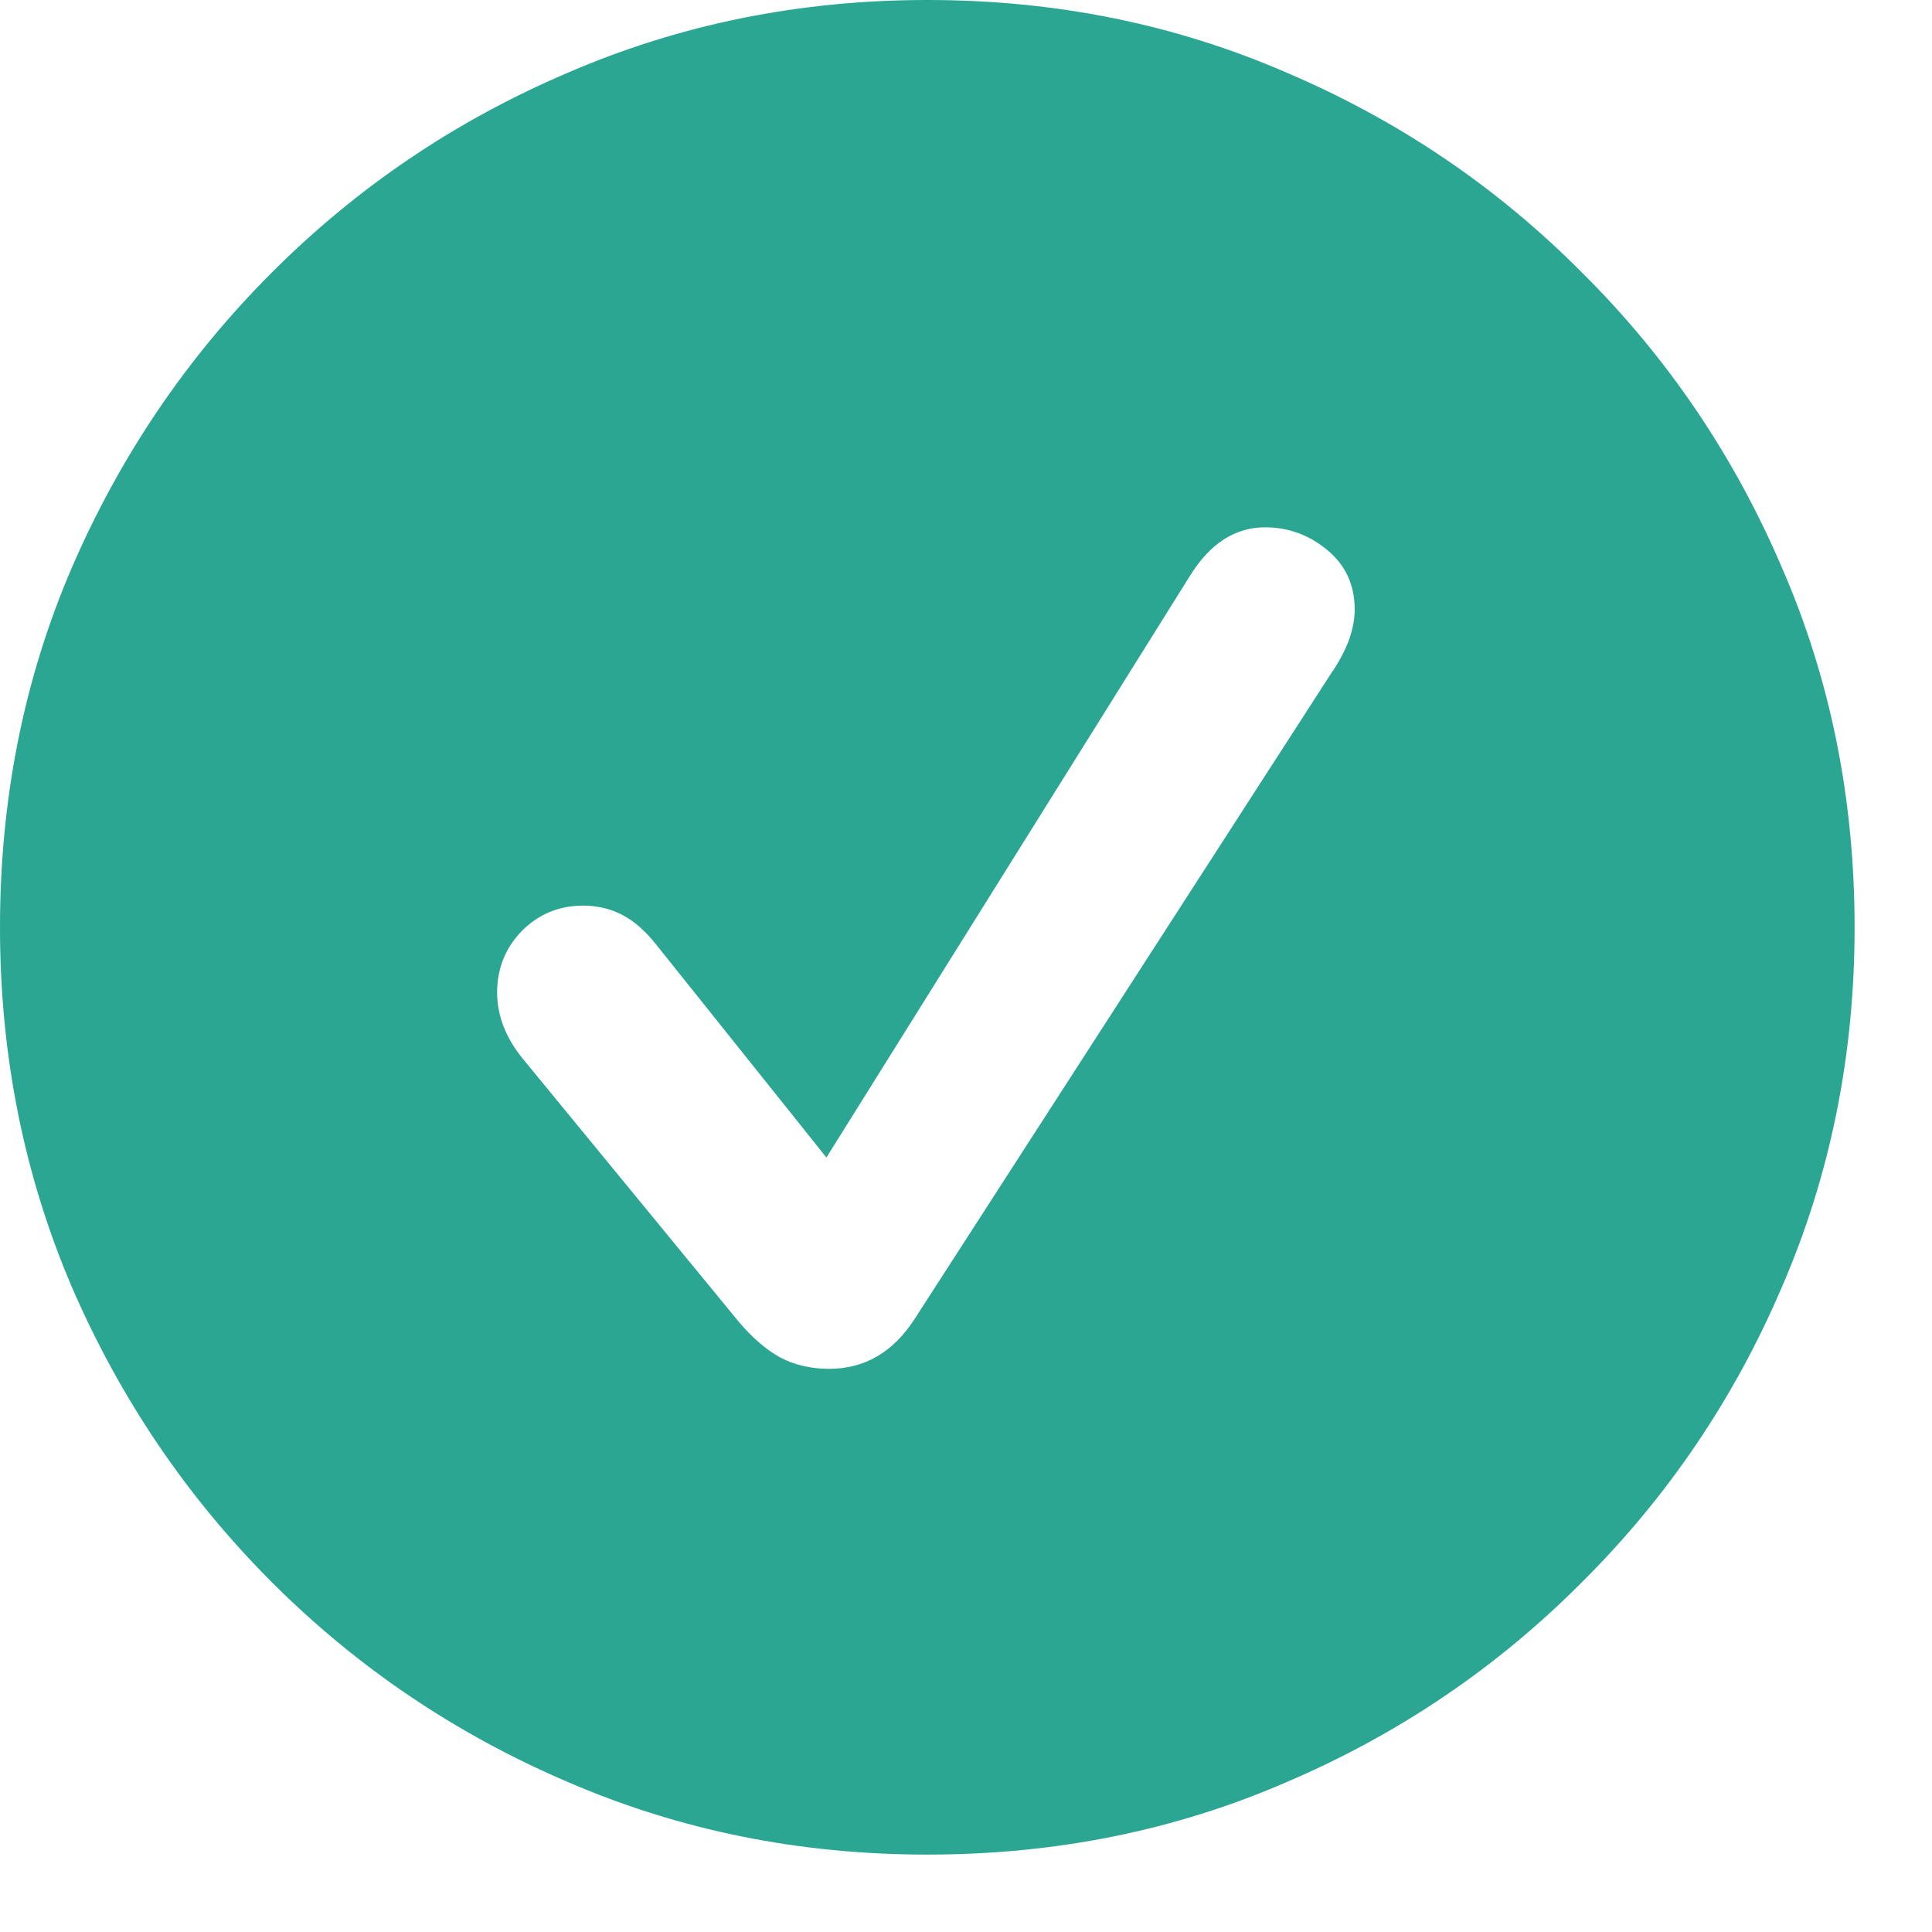
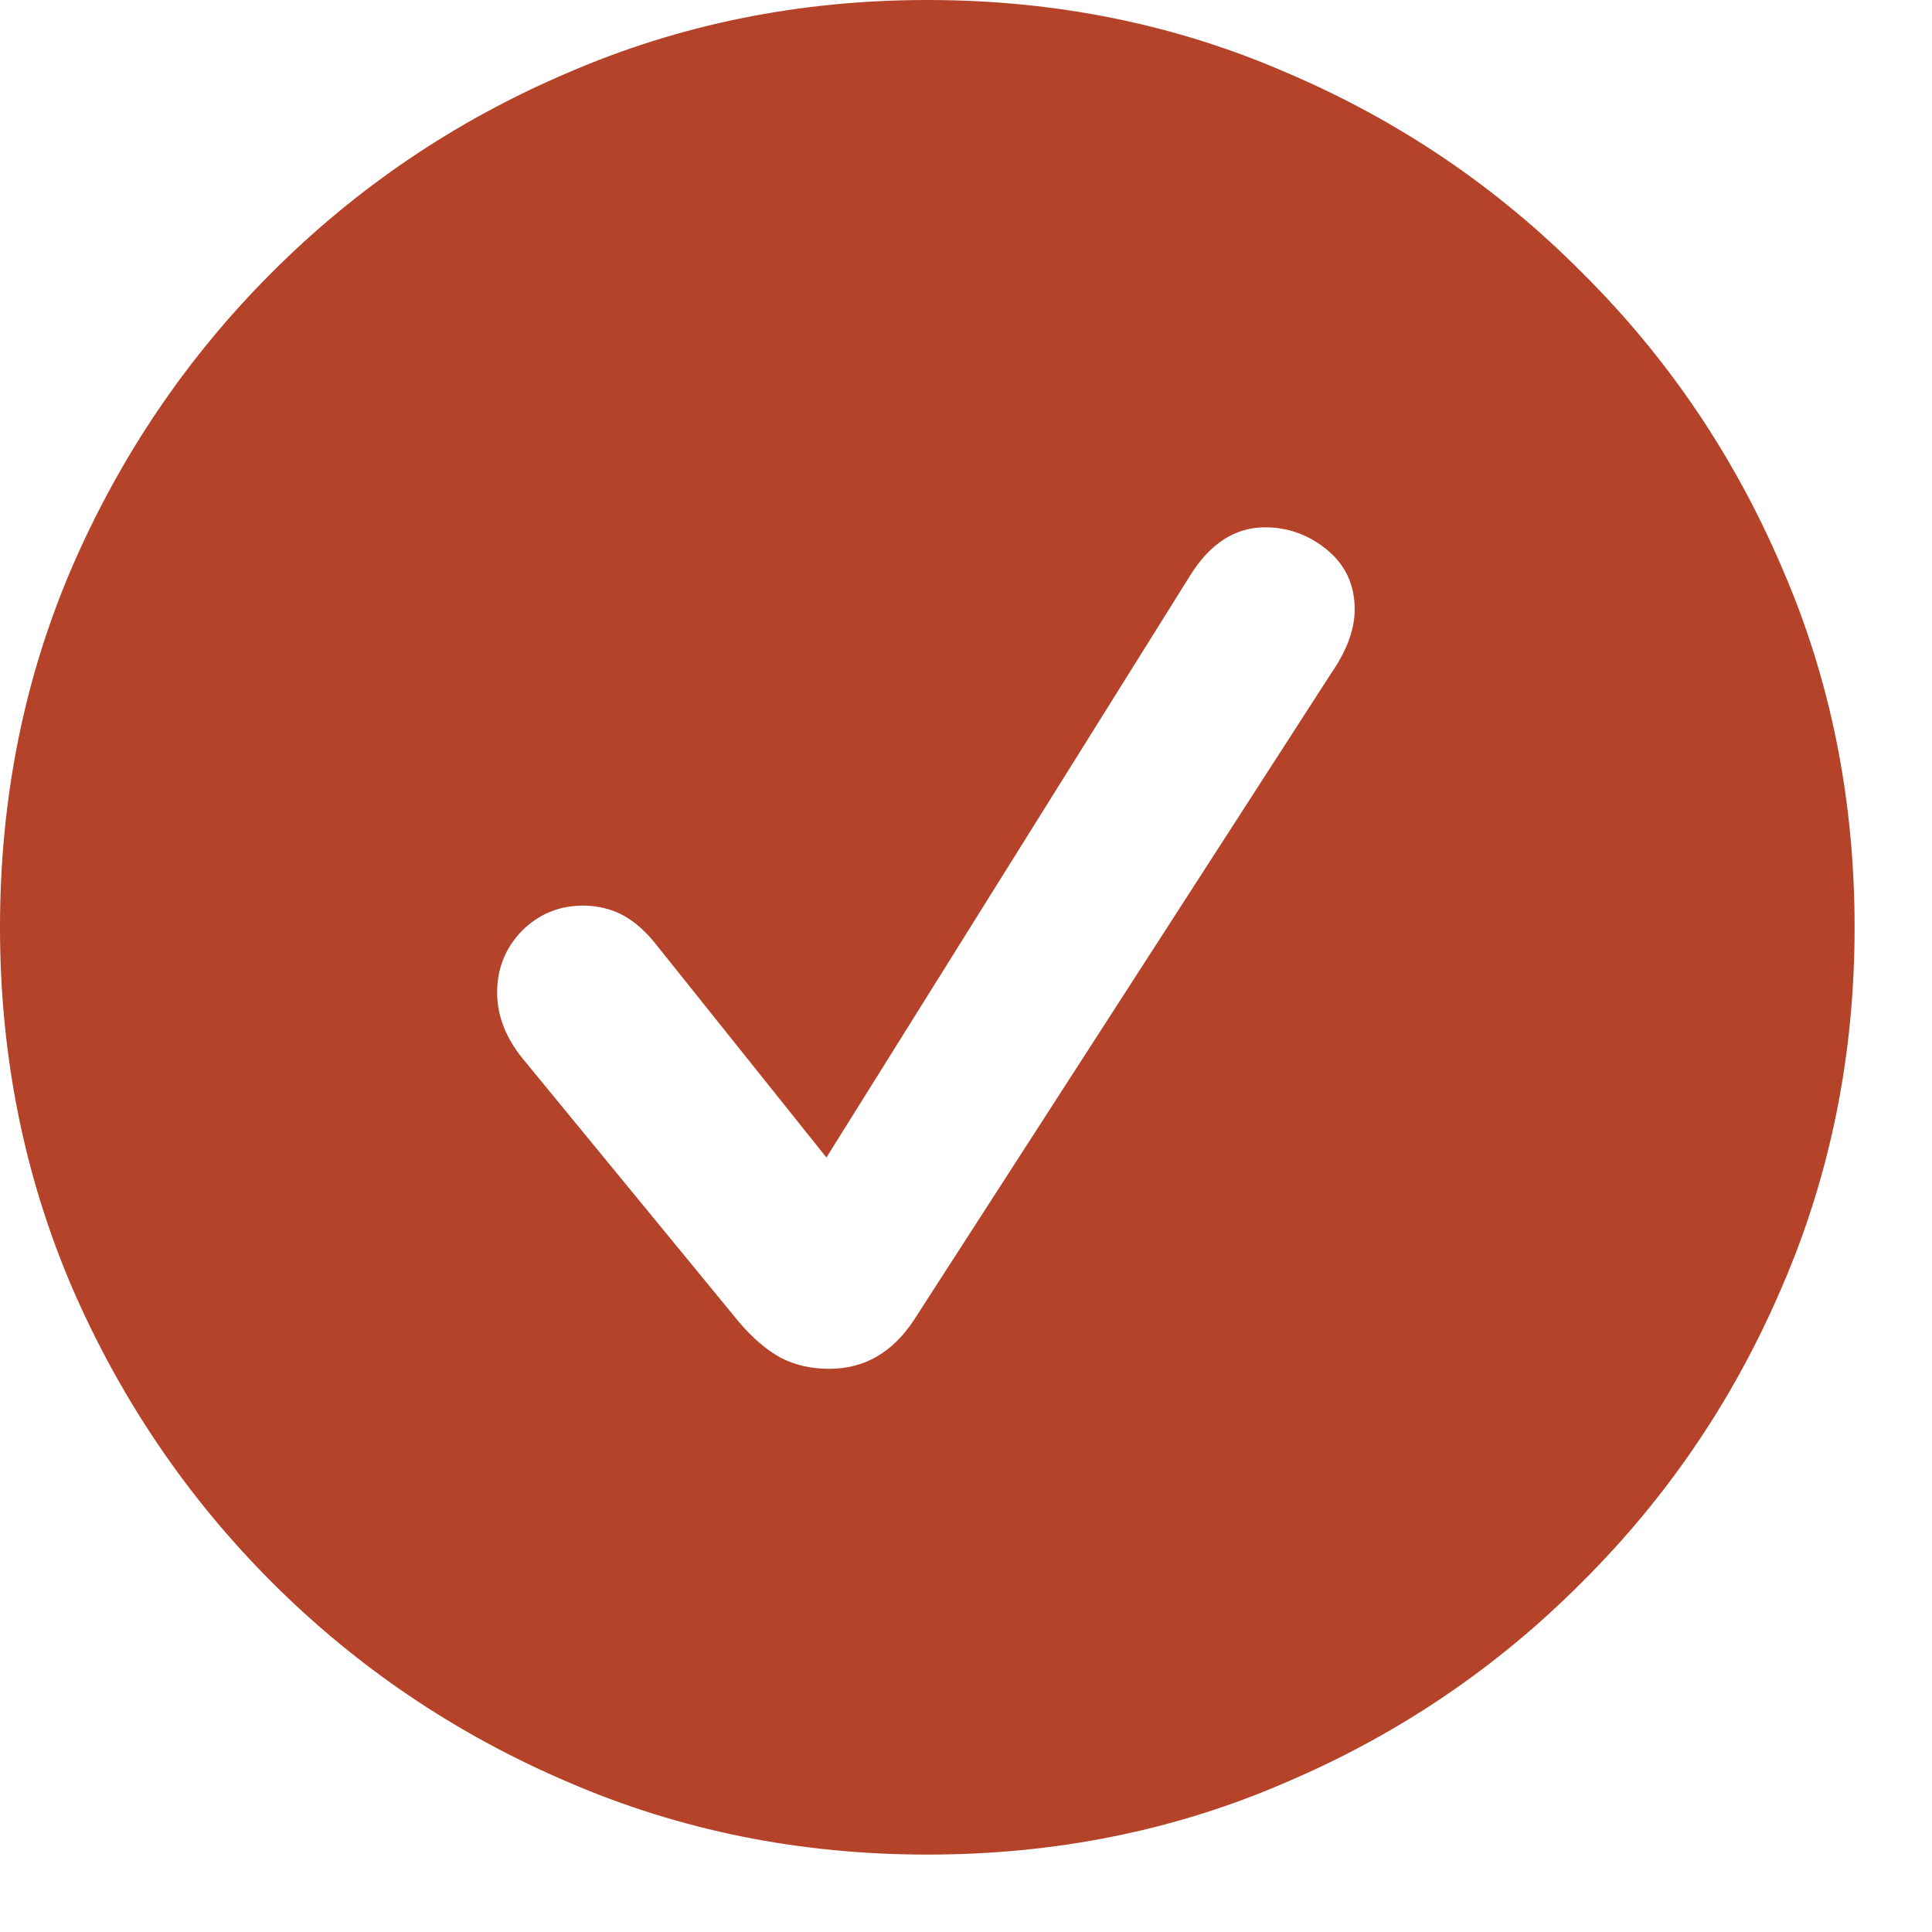
<svg xmlns="http://www.w3.org/2000/svg" width="16" height="16" viewBox="0 0 16 16" fill="none">
-   <path d="M7.68 15.359C6.622 15.359 5.63 15.159 4.703 14.758C3.776 14.362 2.958 13.81 2.25 13.102C1.547 12.398 0.995 11.583 0.594 10.656C0.198 9.729 0 8.737 0 7.68C0 6.617 0.198 5.625 0.594 4.703C0.995 3.776 1.547 2.961 2.25 2.258C2.958 1.549 3.776 0.997 4.703 0.602C5.63 0.201 6.622 0 7.68 0C8.742 0 9.734 0.201 10.656 0.602C11.583 0.997 12.398 1.549 13.102 2.258C13.81 2.961 14.362 3.776 14.758 4.703C15.159 5.625 15.359 6.617 15.359 7.68C15.359 8.737 15.159 9.729 14.758 10.656C14.362 11.583 13.81 12.398 13.102 13.102C12.398 13.81 11.583 14.362 10.656 14.758C9.734 15.159 8.742 15.359 7.68 15.359ZM6.867 11.336C7.159 11.336 7.393 11.2 7.57 10.93L11.023 5.578C11.081 5.495 11.128 5.409 11.164 5.32C11.2 5.227 11.219 5.135 11.219 5.047C11.219 4.844 11.143 4.68 10.992 4.555C10.841 4.43 10.669 4.367 10.477 4.367C10.227 4.367 10.018 4.503 9.852 4.773L6.844 9.586L5.445 7.836C5.352 7.716 5.255 7.63 5.156 7.578C5.057 7.526 4.948 7.5 4.828 7.5C4.63 7.5 4.461 7.57 4.32 7.711C4.185 7.852 4.117 8.021 4.117 8.219C4.117 8.411 4.188 8.594 4.328 8.766L6.117 10.945C6.227 11.075 6.341 11.175 6.461 11.242C6.581 11.305 6.716 11.336 6.867 11.336Z" fill="#2AA693" />
+   <path d="M7.68 15.359C6.622 15.359 5.63 15.159 4.703 14.758C3.776 14.362 2.958 13.81 2.25 13.102C1.547 12.398 0.995 11.583 0.594 10.656C0.198 9.729 0 8.737 0 7.68C0 6.617 0.198 5.625 0.594 4.703C0.995 3.776 1.547 2.961 2.25 2.258C2.958 1.549 3.776 0.997 4.703 0.602C5.63 0.201 6.622 0 7.68 0C8.742 0 9.734 0.201 10.656 0.602C11.583 0.997 12.398 1.549 13.102 2.258C13.81 2.961 14.362 3.776 14.758 4.703C15.159 5.625 15.359 6.617 15.359 7.68C15.359 8.737 15.159 9.729 14.758 10.656C14.362 11.583 13.81 12.398 13.102 13.102C12.398 13.81 11.583 14.362 10.656 14.758C9.734 15.159 8.742 15.359 7.68 15.359ZM6.867 11.336C7.159 11.336 7.393 11.2 7.57 10.93L11.023 5.578C11.081 5.495 11.128 5.409 11.164 5.32C11.2 5.227 11.219 5.135 11.219 5.047C11.219 4.844 11.143 4.68 10.992 4.555C10.841 4.43 10.669 4.367 10.477 4.367C10.227 4.367 10.018 4.503 9.852 4.773L6.844 9.586L5.445 7.836C5.352 7.716 5.255 7.63 5.156 7.578C5.057 7.526 4.948 7.5 4.828 7.5C4.63 7.5 4.461 7.57 4.32 7.711C4.185 7.852 4.117 8.021 4.117 8.219C4.117 8.411 4.188 8.594 4.328 8.766L6.117 10.945C6.227 11.075 6.341 11.175 6.461 11.242C6.581 11.305 6.716 11.336 6.867 11.336Z" fill="#b5432a" />
</svg>
